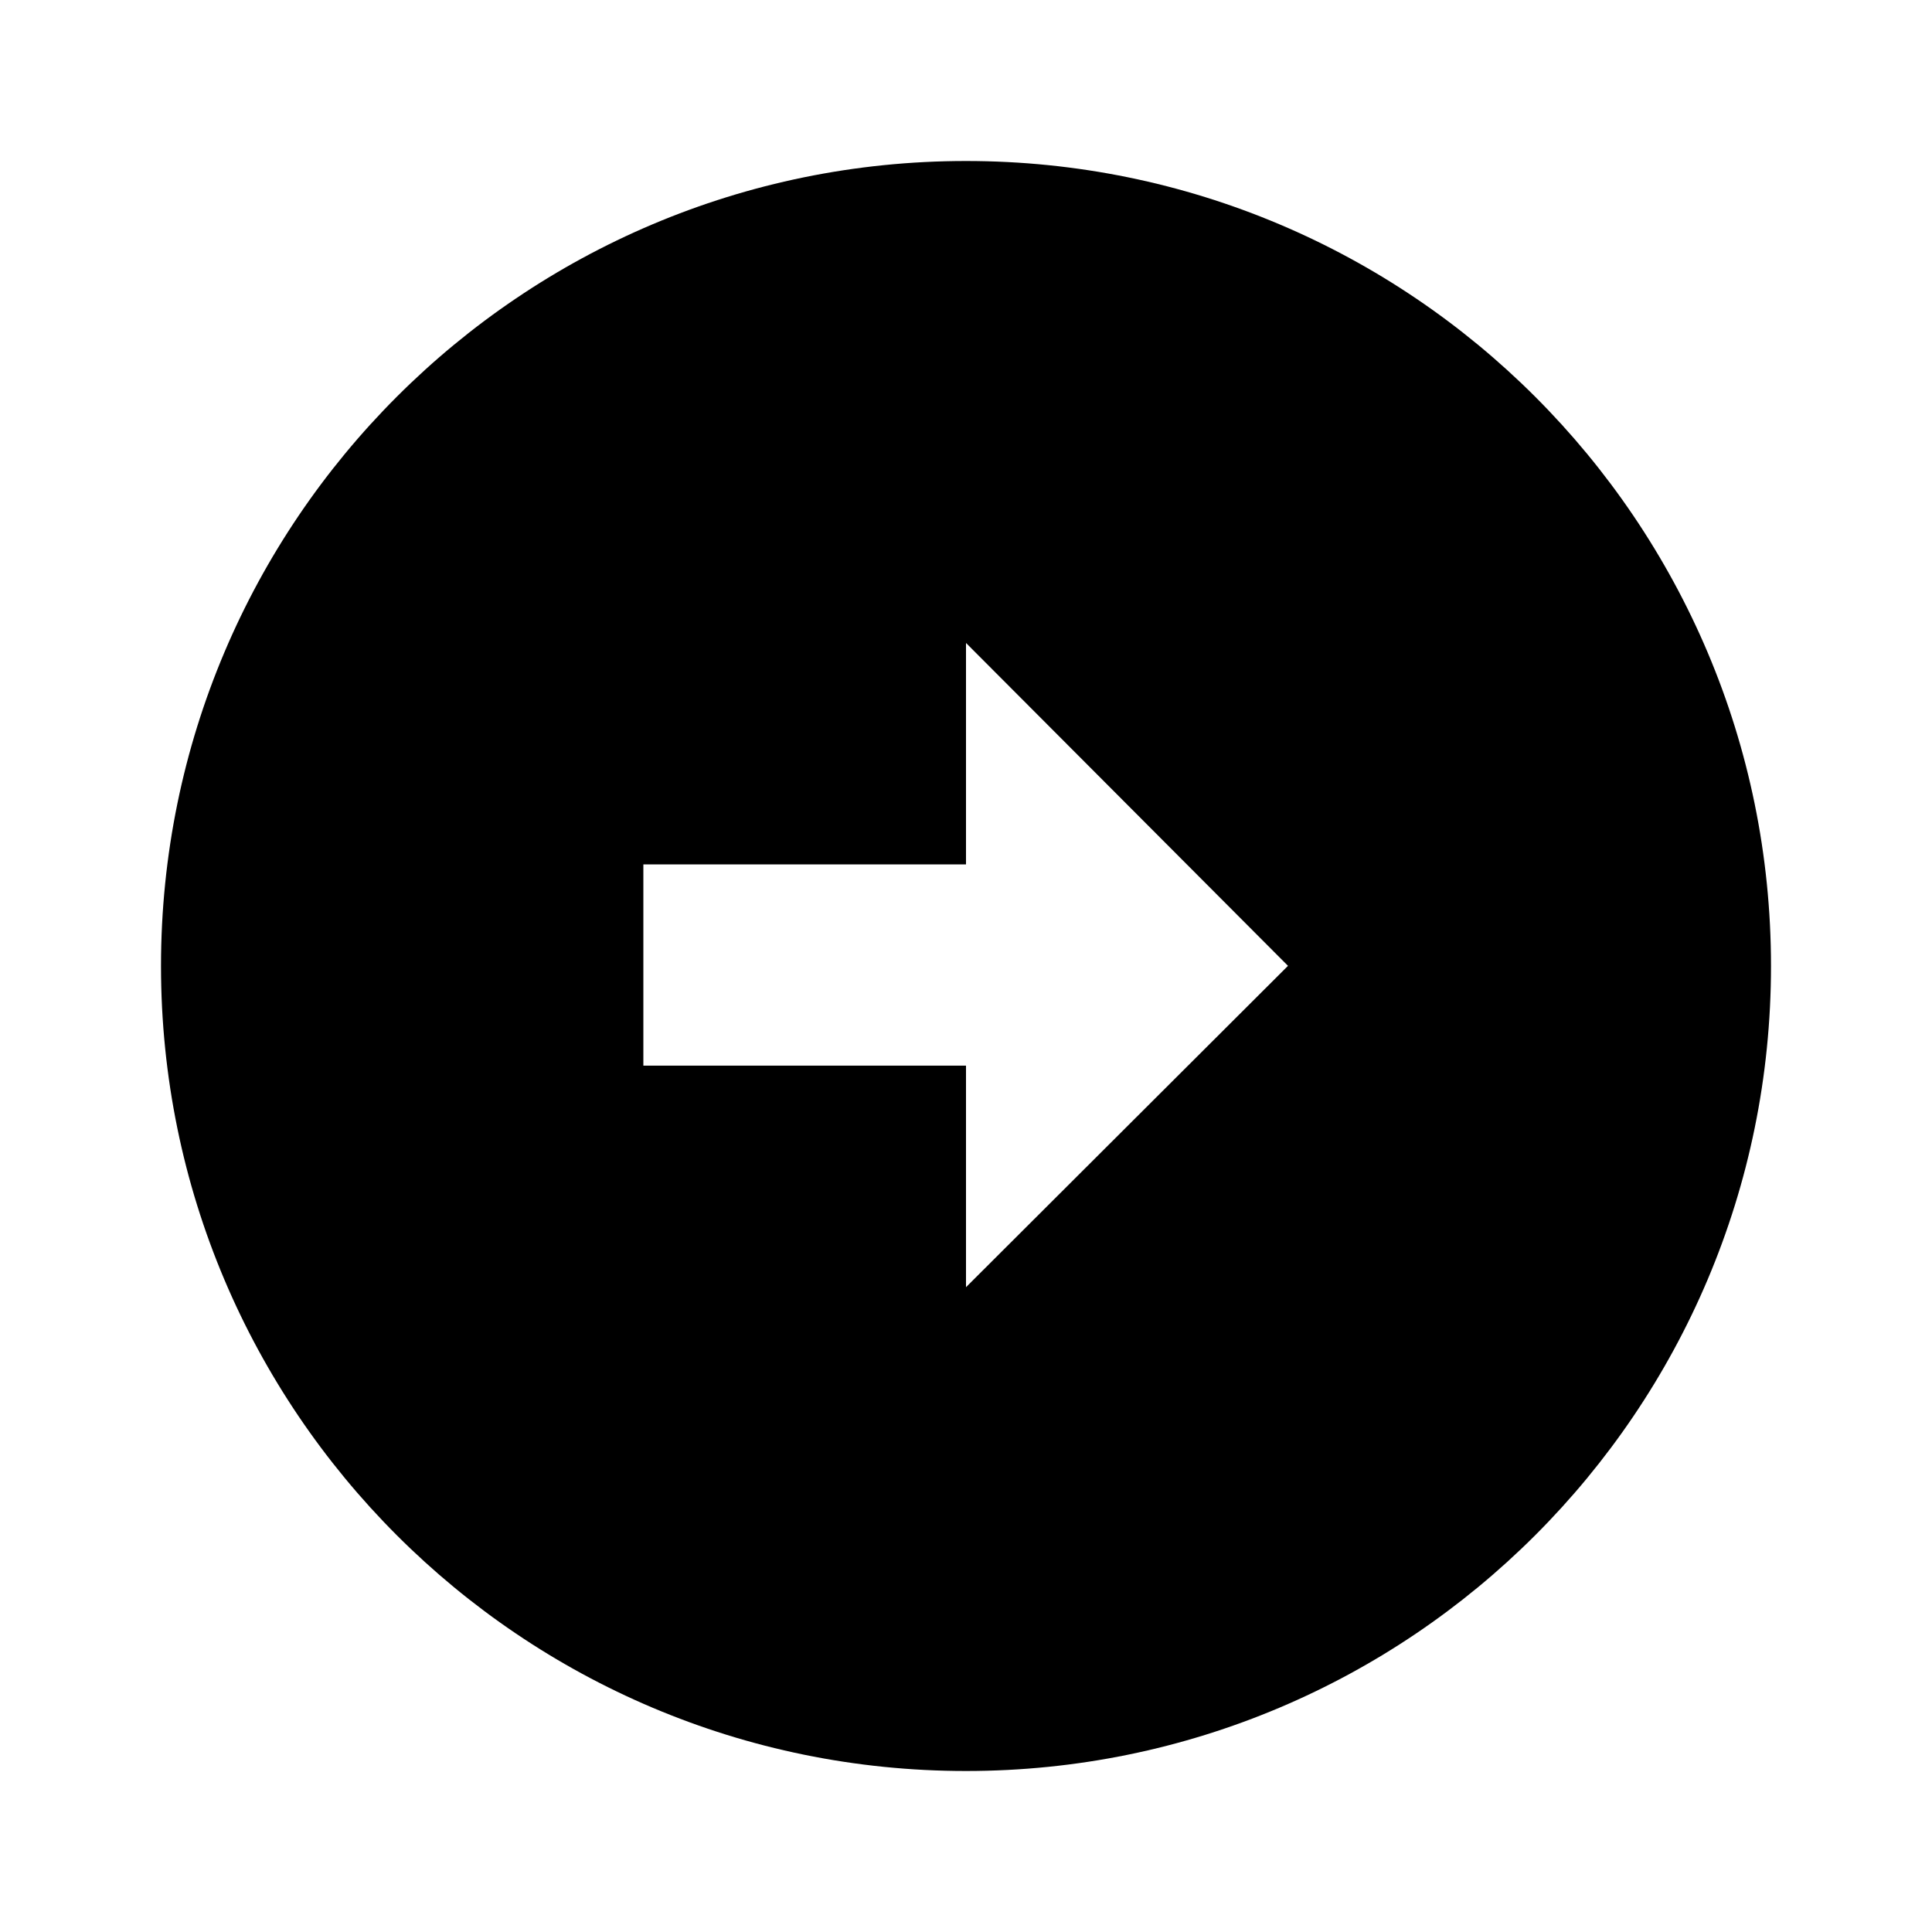
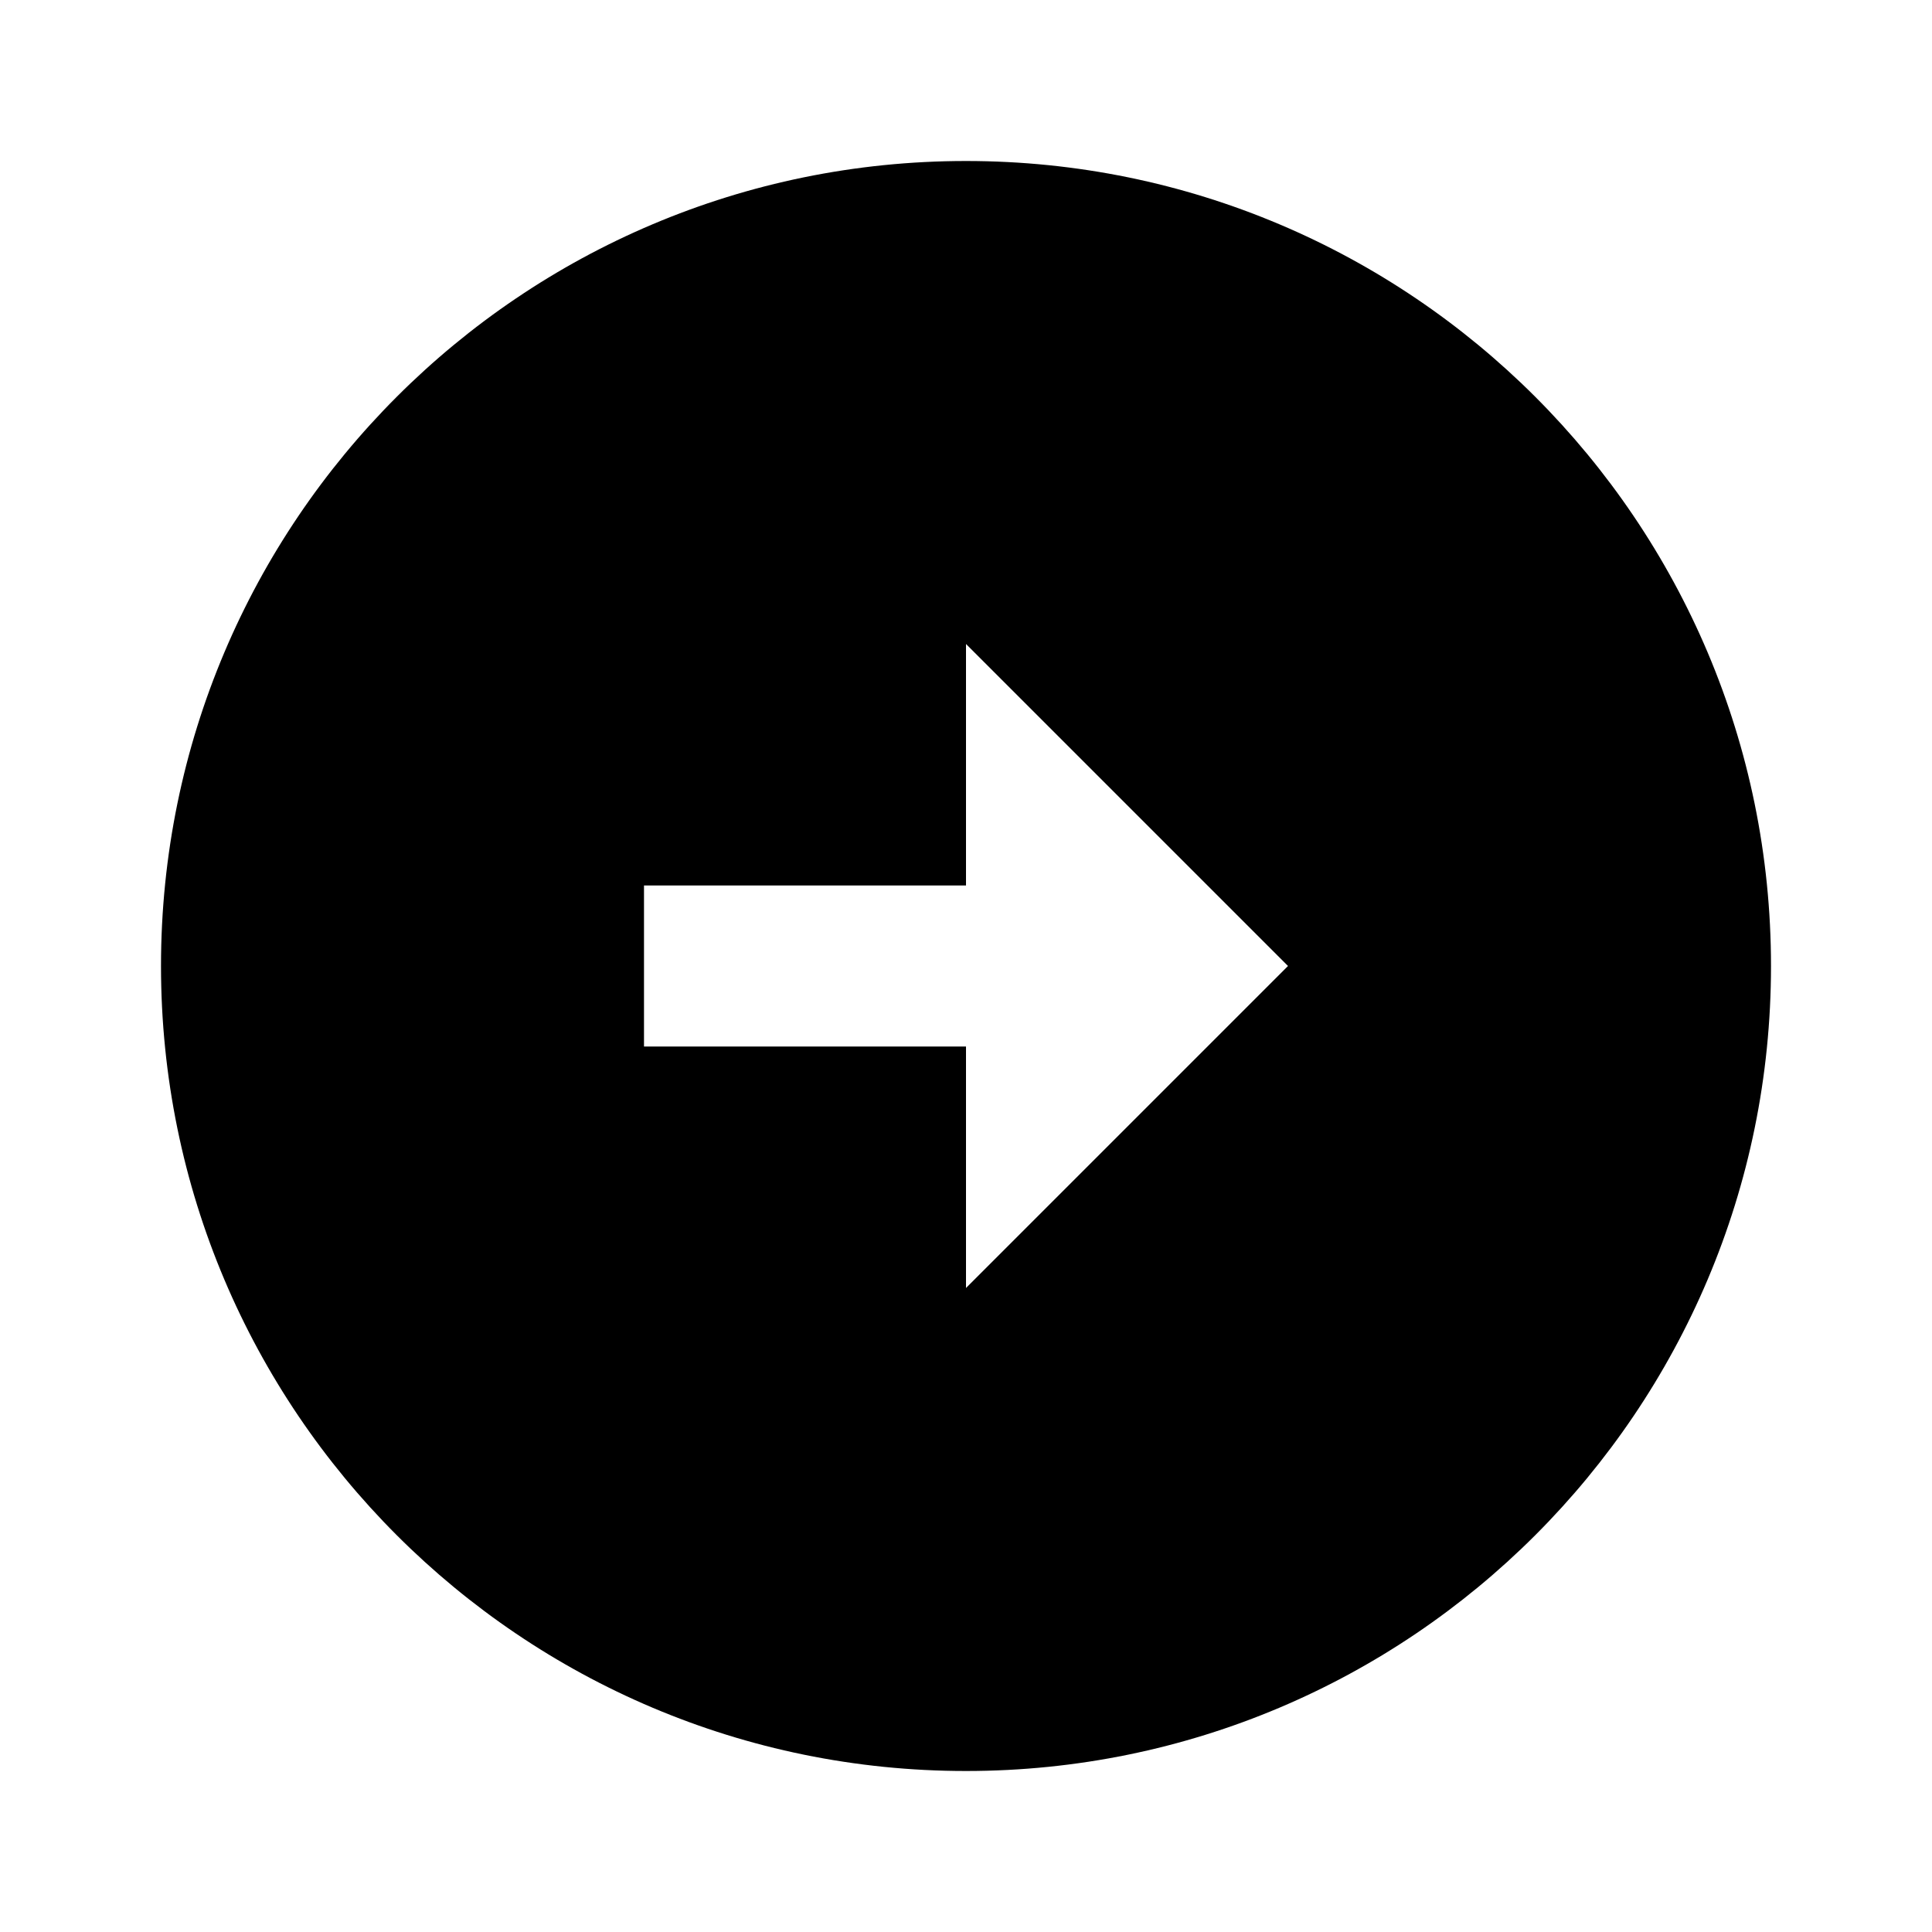
<svg xmlns="http://www.w3.org/2000/svg" width="24" height="24" fill="none">
-   <path fill="currentColor" fill-rule="evenodd" d="M22 12c0-5.523-4.477-10-10-10S2 6.477 2 12s4.477 10 10 10 10-4.477 10-10M12 7.987v2.751H7.992v2.5H12v2.752l4-3.992z" clip-rule="evenodd" />
+   <path fill="currentColor" fill-rule="evenodd" d="M2 12C2 6.477 6.477 2 12 2s10 4.477 10 10-4.477 10-10 10S2 17.523 2 12m10-4v3H8v2h4v3l4-4z" clip-rule="evenodd" />
</svg>
